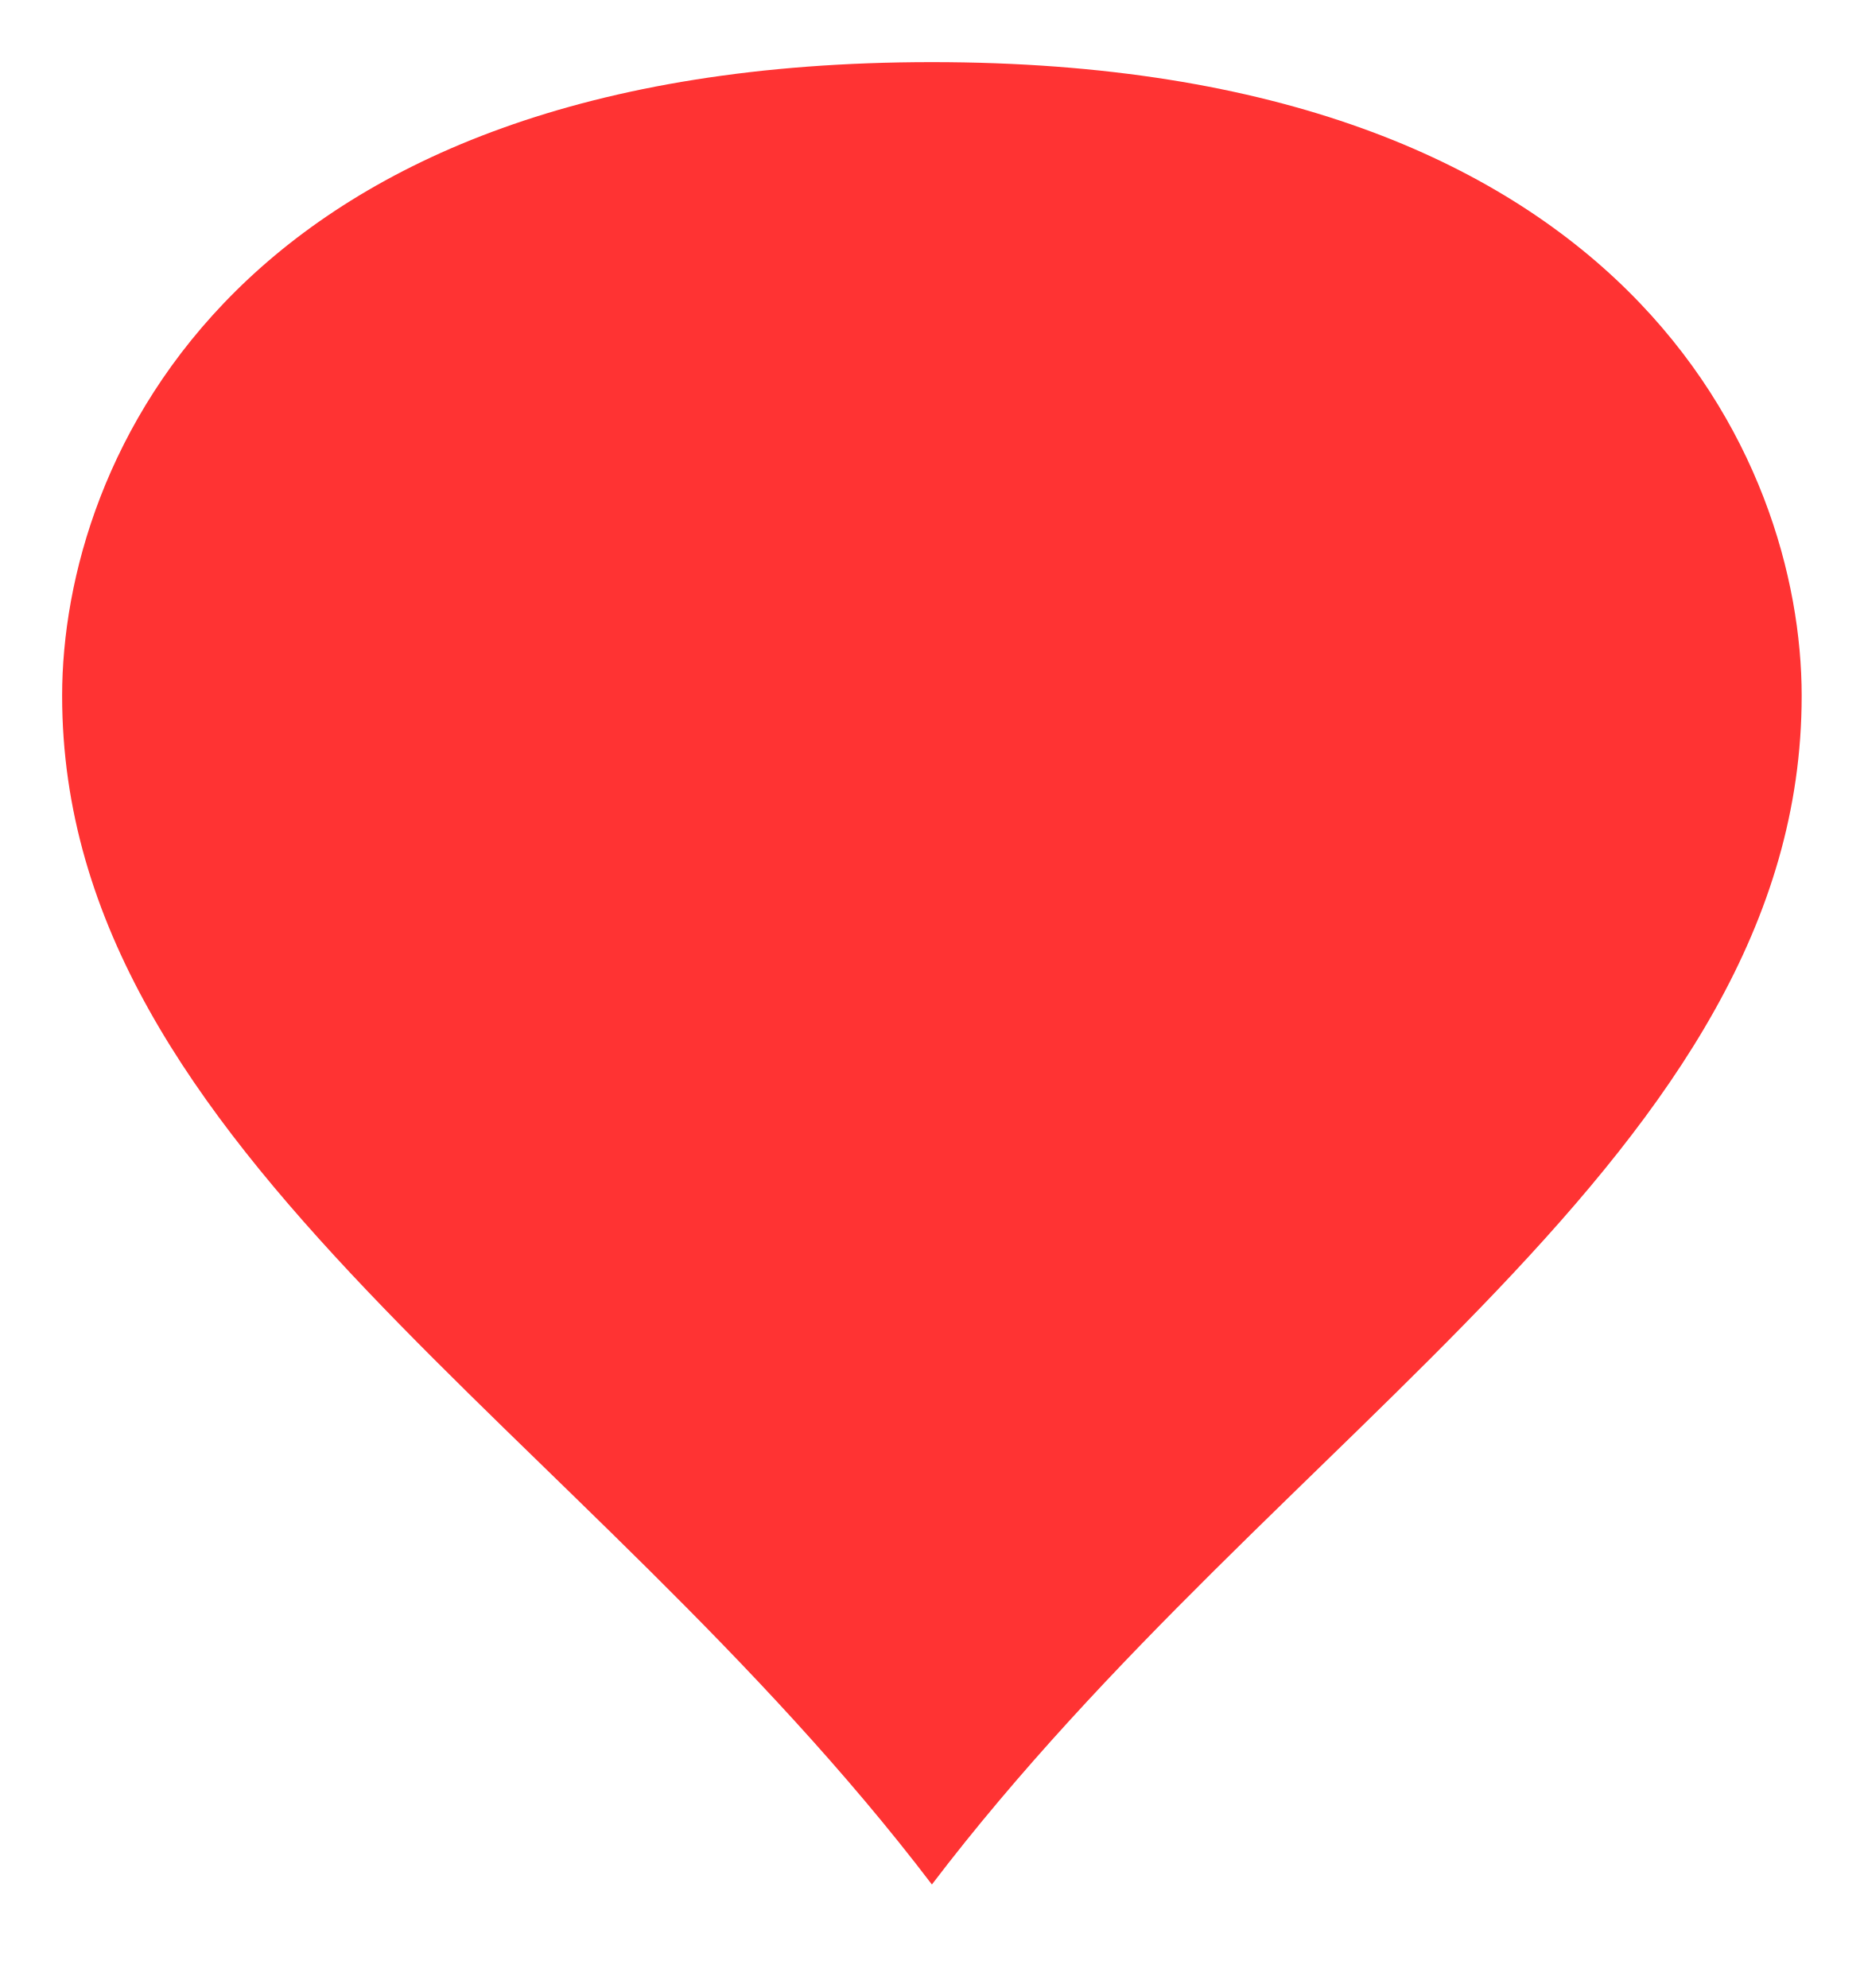
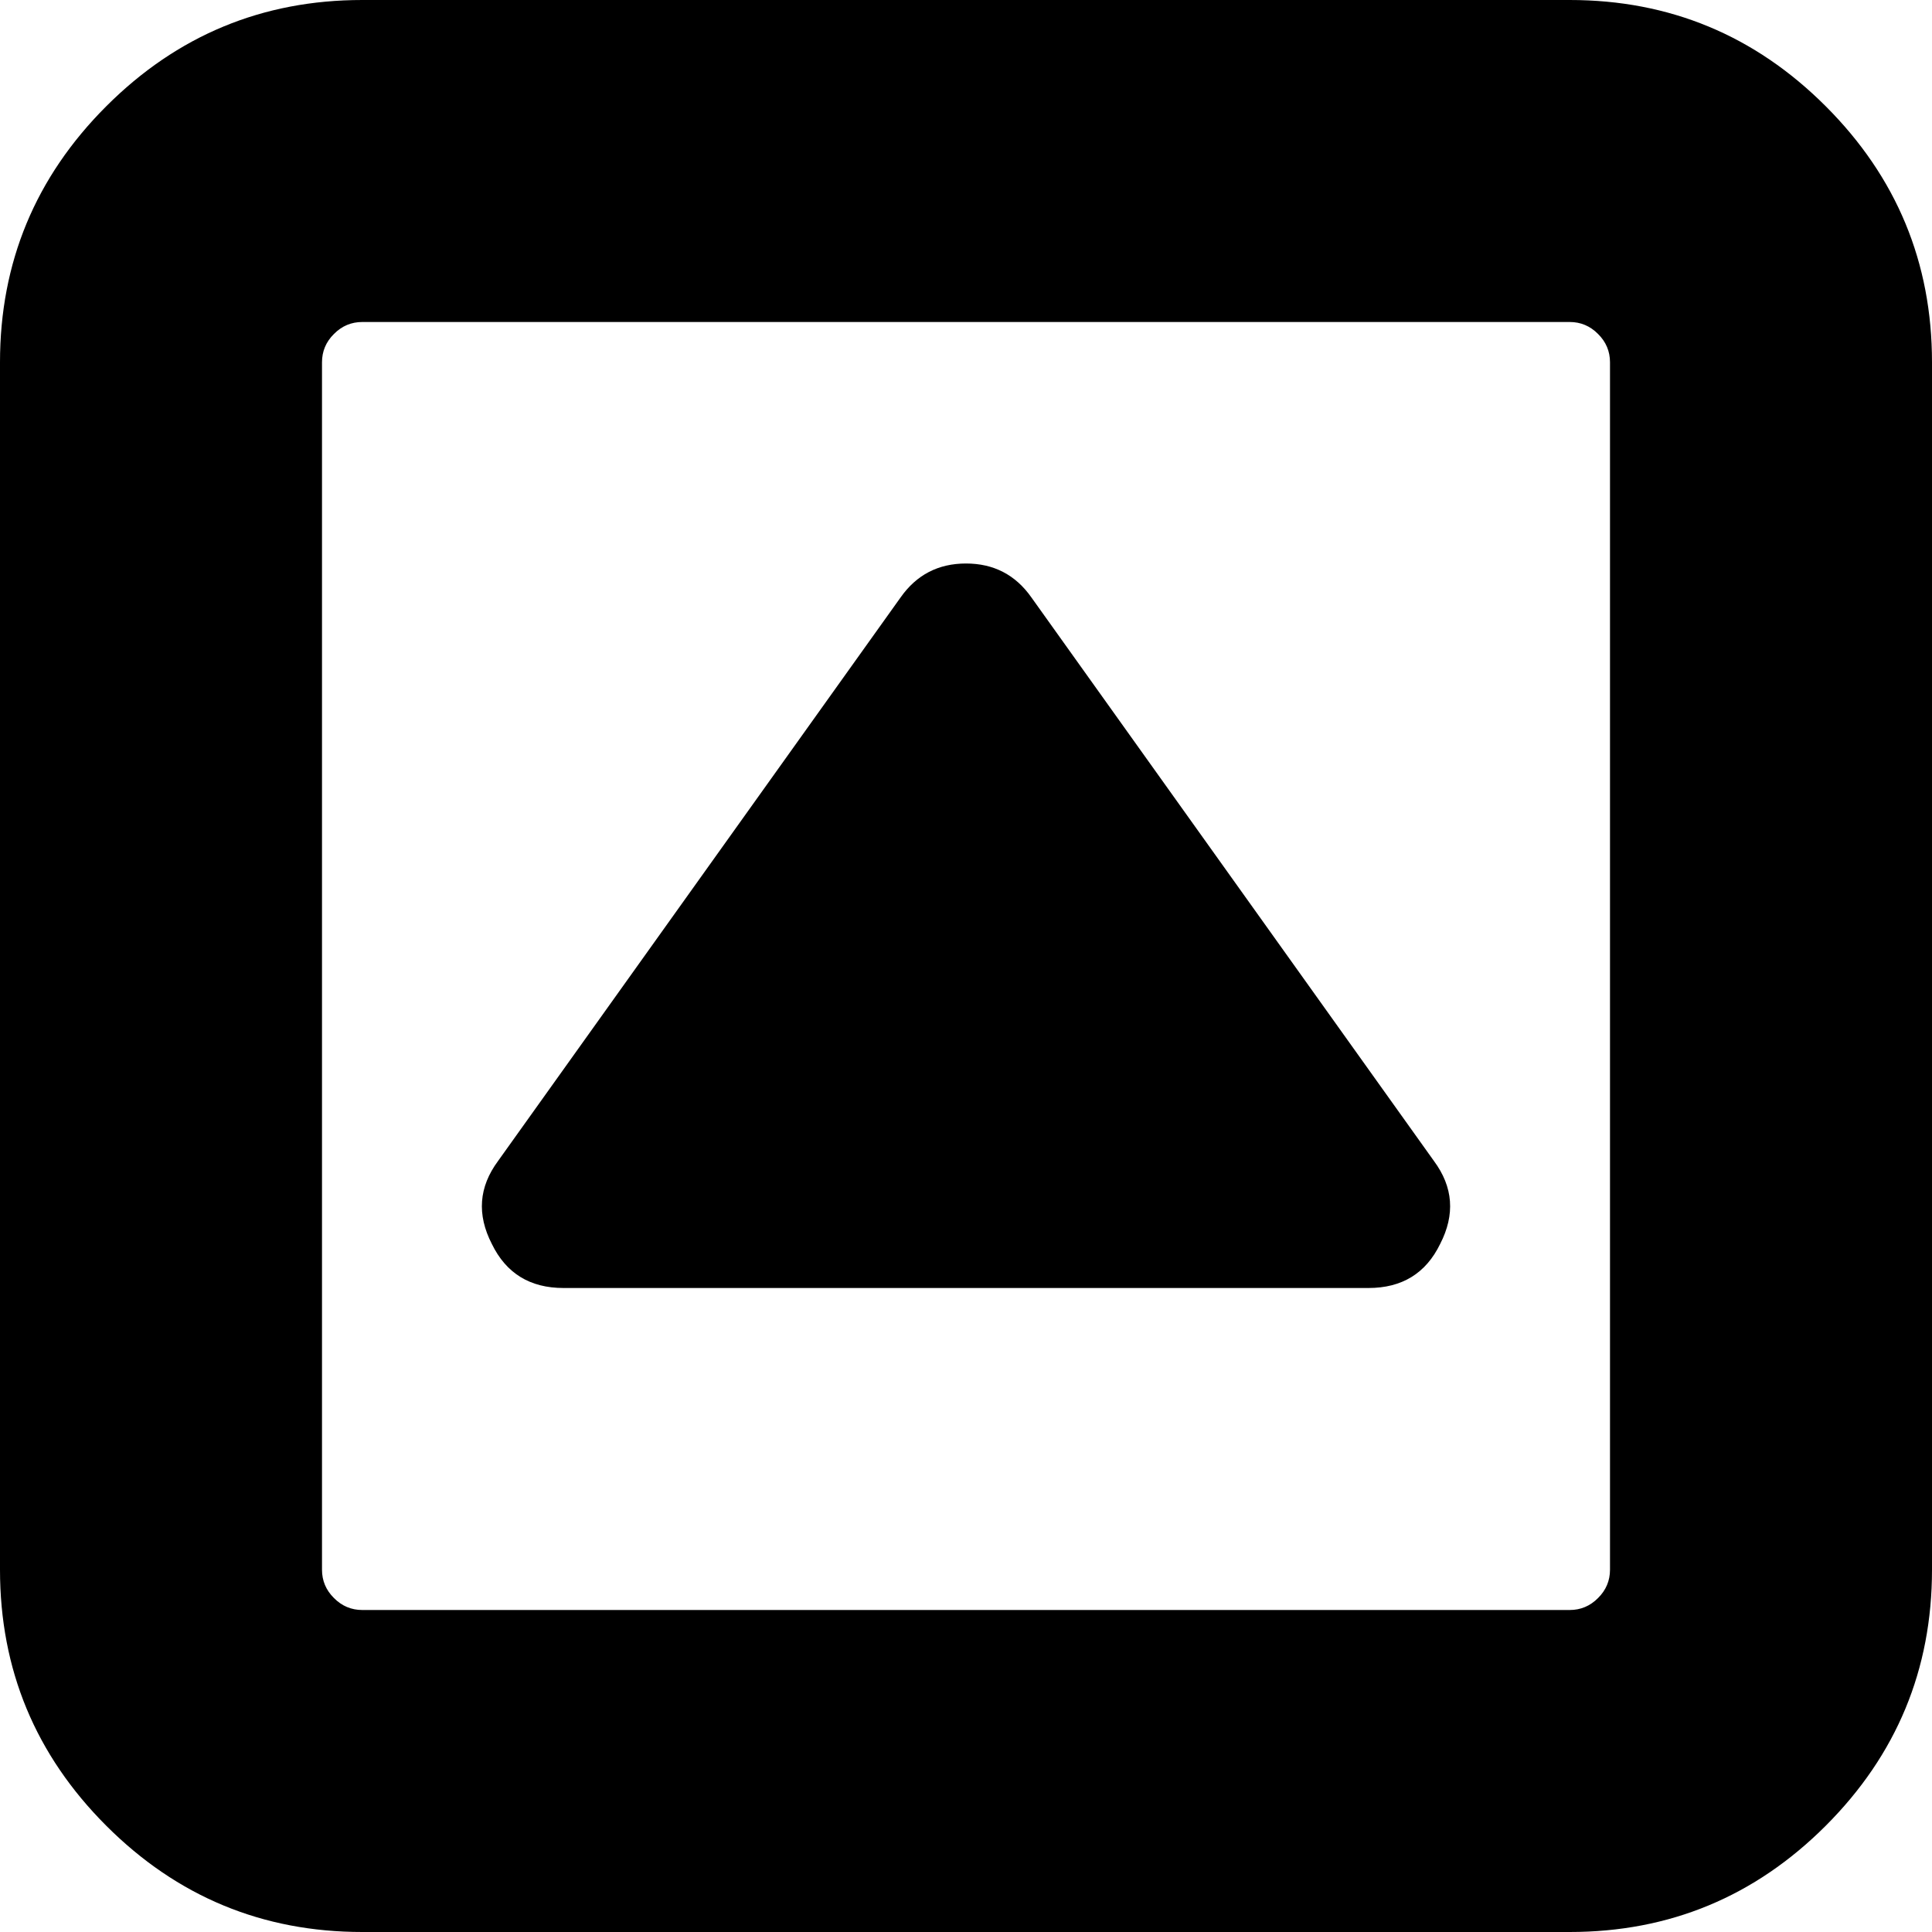
- <svg xmlns="http://www.w3.org/2000/svg" version="1.1" width="30px" height="32px">
-   <g transform="matrix(1 0 0 1 -500 -49 )">
-     <path d="M 515 79.334  C 509.4 71.975  501 67.559  501 60.2  C 501 56.411  503.8 50  515 50  C 526.2 50  529 56.411  529 60.2  C 529 67.559  520.6 71.975  515 79.334  Z " fill-rule="nonzero" fill="#ff3333" stroke="none" />
+ <svg xmlns="http://www.w3.org/2000/svg" version="1.1" width="21px" height="21px">
+   <g transform="matrix(1 0 0 1 -330 -101 )">
+     <path d="M 15.586 12.619  C 15.796 12.902  15.818 13.202  15.654 13.521  C 15.499 13.84  15.24 14  14.875 14  L 6.125 14  C 5.76 14  5.501 13.84  5.346 13.521  C 5.182 13.202  5.204 12.902  5.414 12.619  L 9.789 6.494  C 9.962 6.248  10.199 6.125  10.5 6.125  C 10.801 6.125  11.038 6.248  11.211 6.494  L 15.586 12.619  Z M 17.37 17.37  C 17.457 17.284  17.5 17.181  17.5 17.062  L 17.5 3.938  C 17.5 3.819  17.457 3.716  17.37 3.63  C 17.284 3.543  17.181 3.5  17.062 3.5  L 3.938 3.5  C 3.819 3.5  3.716 3.543  3.63 3.63  C 3.543 3.716  3.5 3.819  3.5 3.938  L 3.5 17.062  C 3.5 17.181  3.543 17.284  3.63 17.37  C 3.716 17.457  3.819 17.5  3.938 17.5  L 17.062 17.5  C 17.181 17.5  17.284 17.457  17.37 17.37  Z M 19.845 1.155  C 20.615 1.925  21 2.853  21 3.938  L 21 17.062  C 21 18.147  20.615 19.075  19.845 19.845  C 19.075 20.615  18.147 21  17.062 21  L 3.938 21  C 2.853 21  1.925 20.615  1.155 19.845  C 0.385 19.075  0 18.147  0 17.062  L 0 3.938  C 0 2.853  0.385 1.925  1.155 1.155  C 1.925 0.385  2.853 0  3.938 0  L 17.062 0  C 18.147 0  19.075 0.385  19.845 1.155  Z " fill-rule="nonzero" fill="#000000" stroke="none" transform="matrix(1 0 0 1 330 101 )" />
  </g>
</svg>
